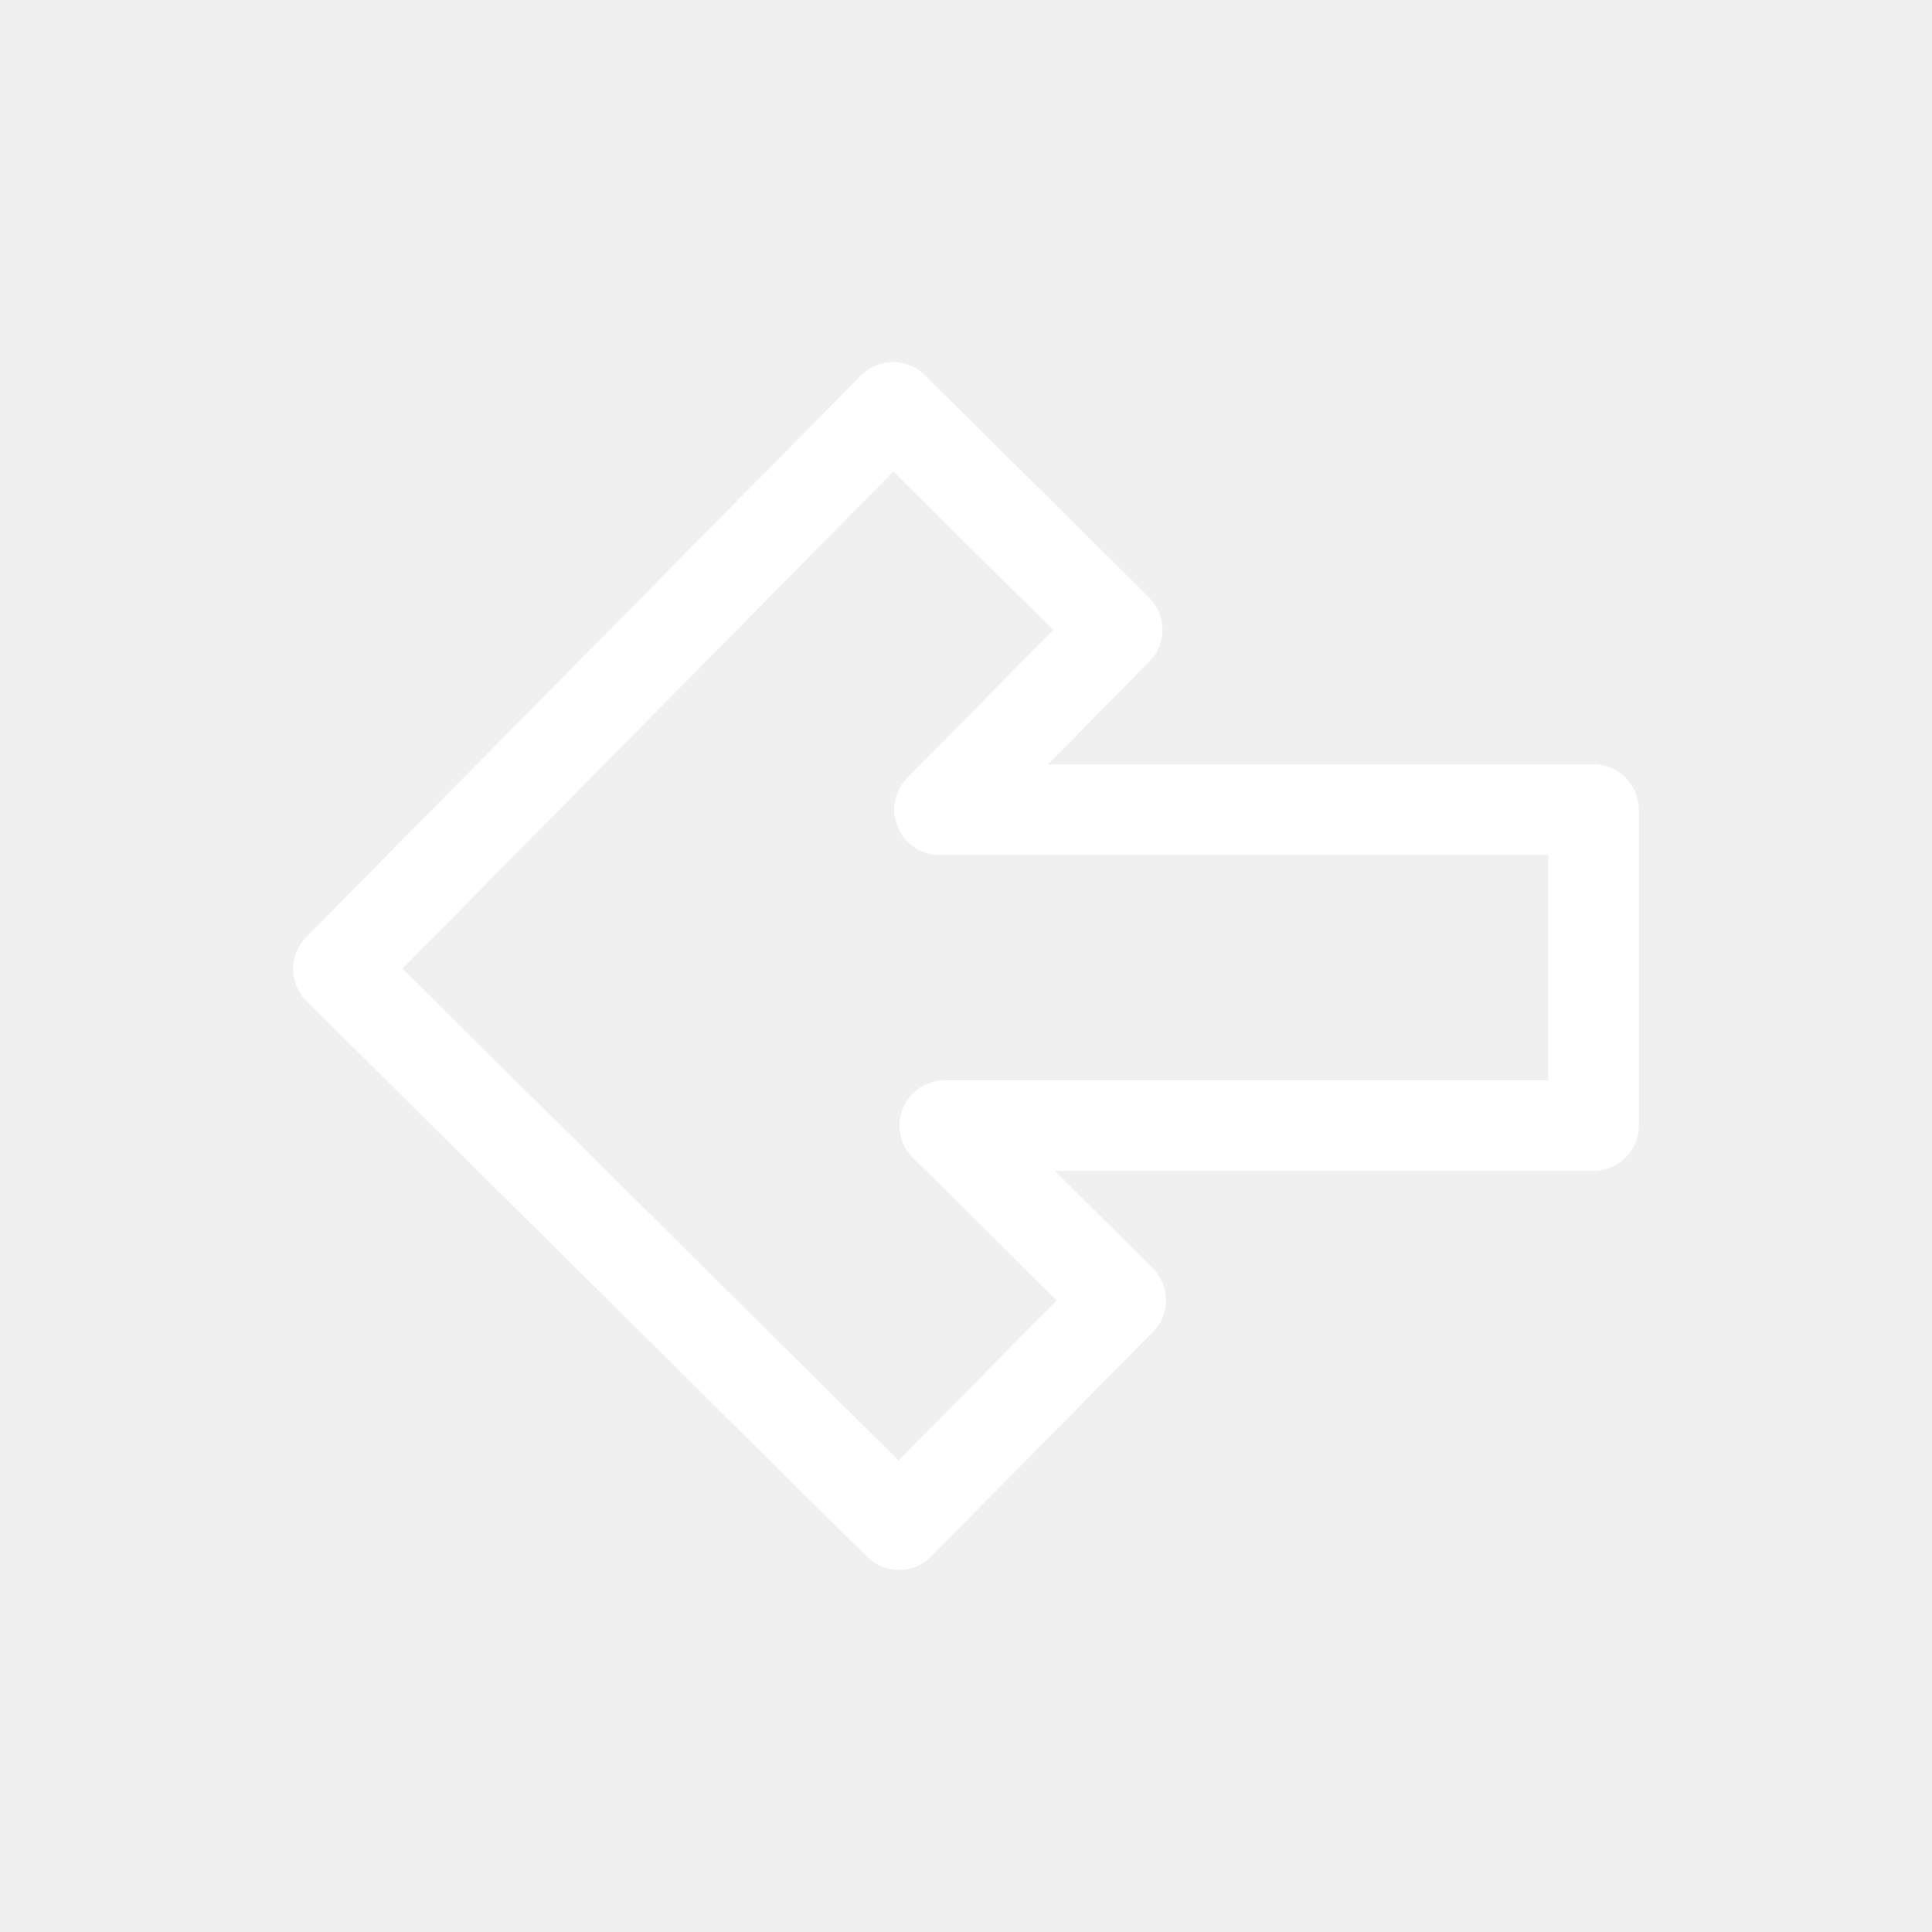
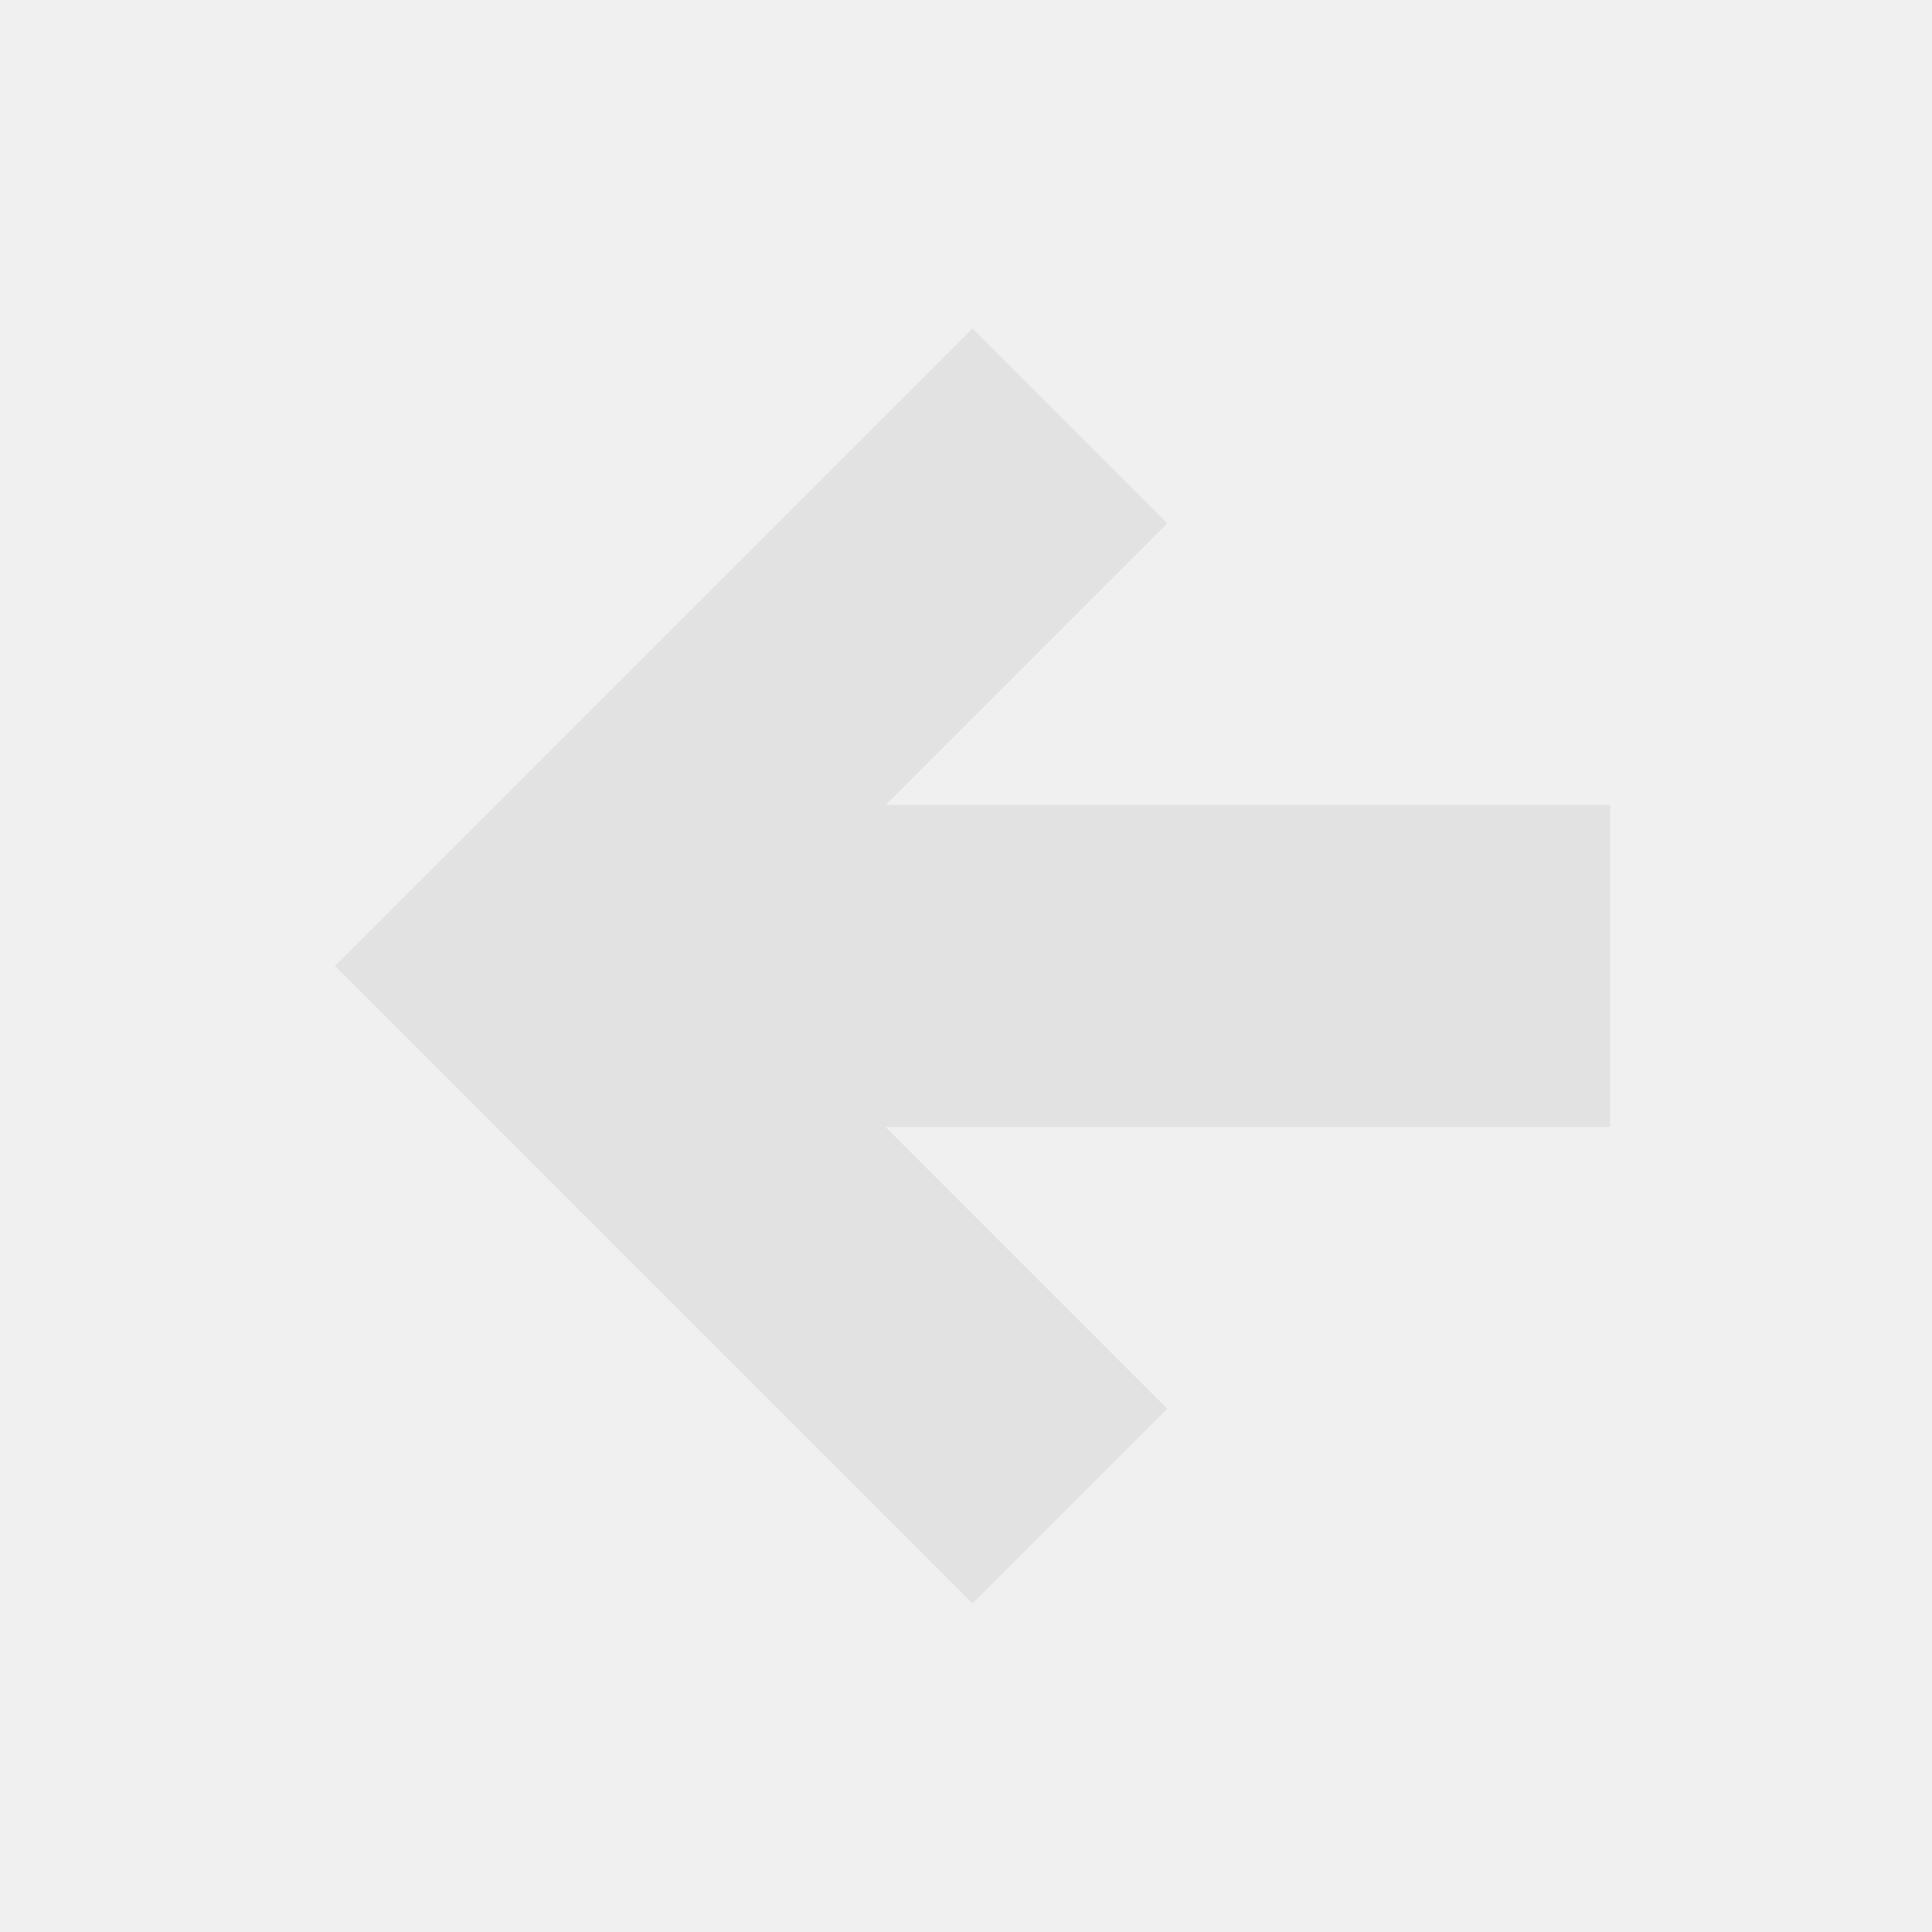
- <svg xmlns="http://www.w3.org/2000/svg" width="64" height="64" viewBox="0 0 64 64" version="1.1" id="svg10">
-   <defs id="defs14" />
-   <path id="Arrow_1_" fill="none" stroke="#ffffff" stroke-width="2.422" stroke-linejoin="round" d="m 37.125,43.067 -5.828,-5.78 21.492,0.001 V 26.821 H 31.123 l 5.886,-5.962 -7.425,-7.363 -18.374,18.602 18.567,18.407 z" style="stroke-width:3;stroke-miterlimit:4;stroke-dasharray:none" />
+ <svg xmlns="http://www.w3.org/2000/svg" version="1.1" width="24" height="24" viewBox="0 0 24 24" id="svg4">
+   <defs id="defs8" />
+   <path d="M20,10V14H11L14.5,17.5L12.08,19.92L4.16,12L12.08,4.08L14.5,6.5L11,10H20Z" id="path2" style="fill:#e2e2e2" />
</svg>
